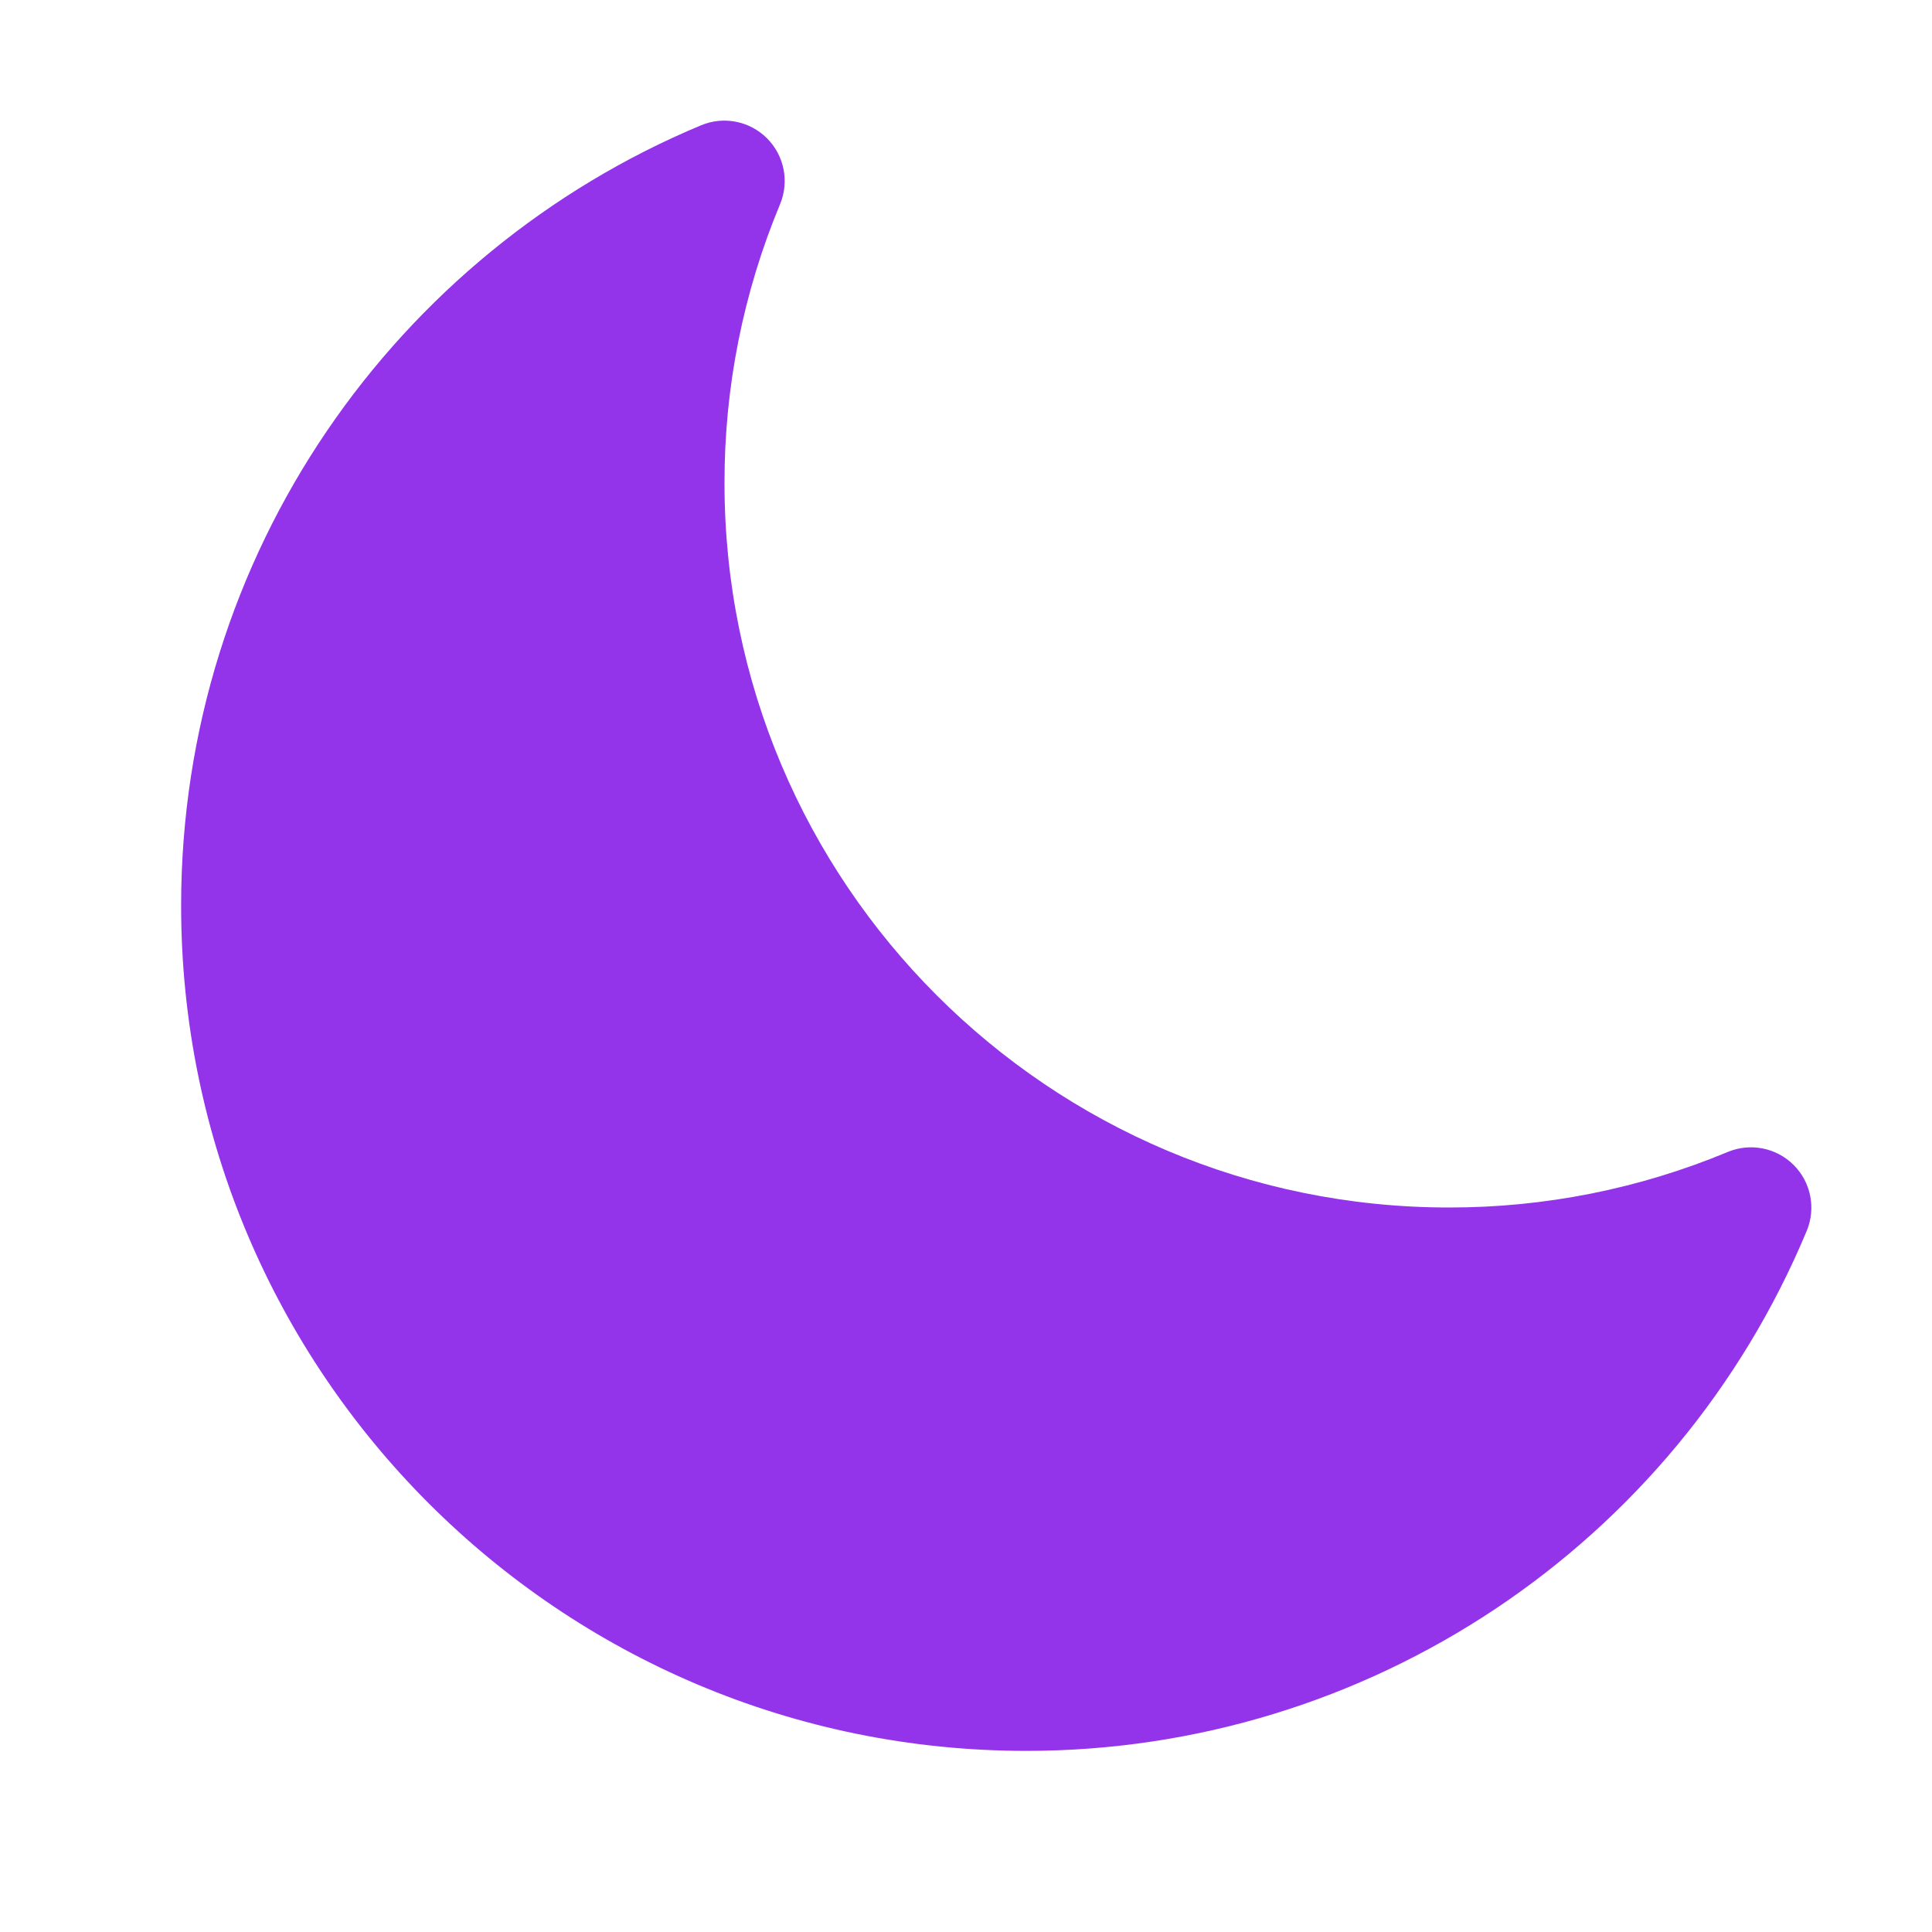
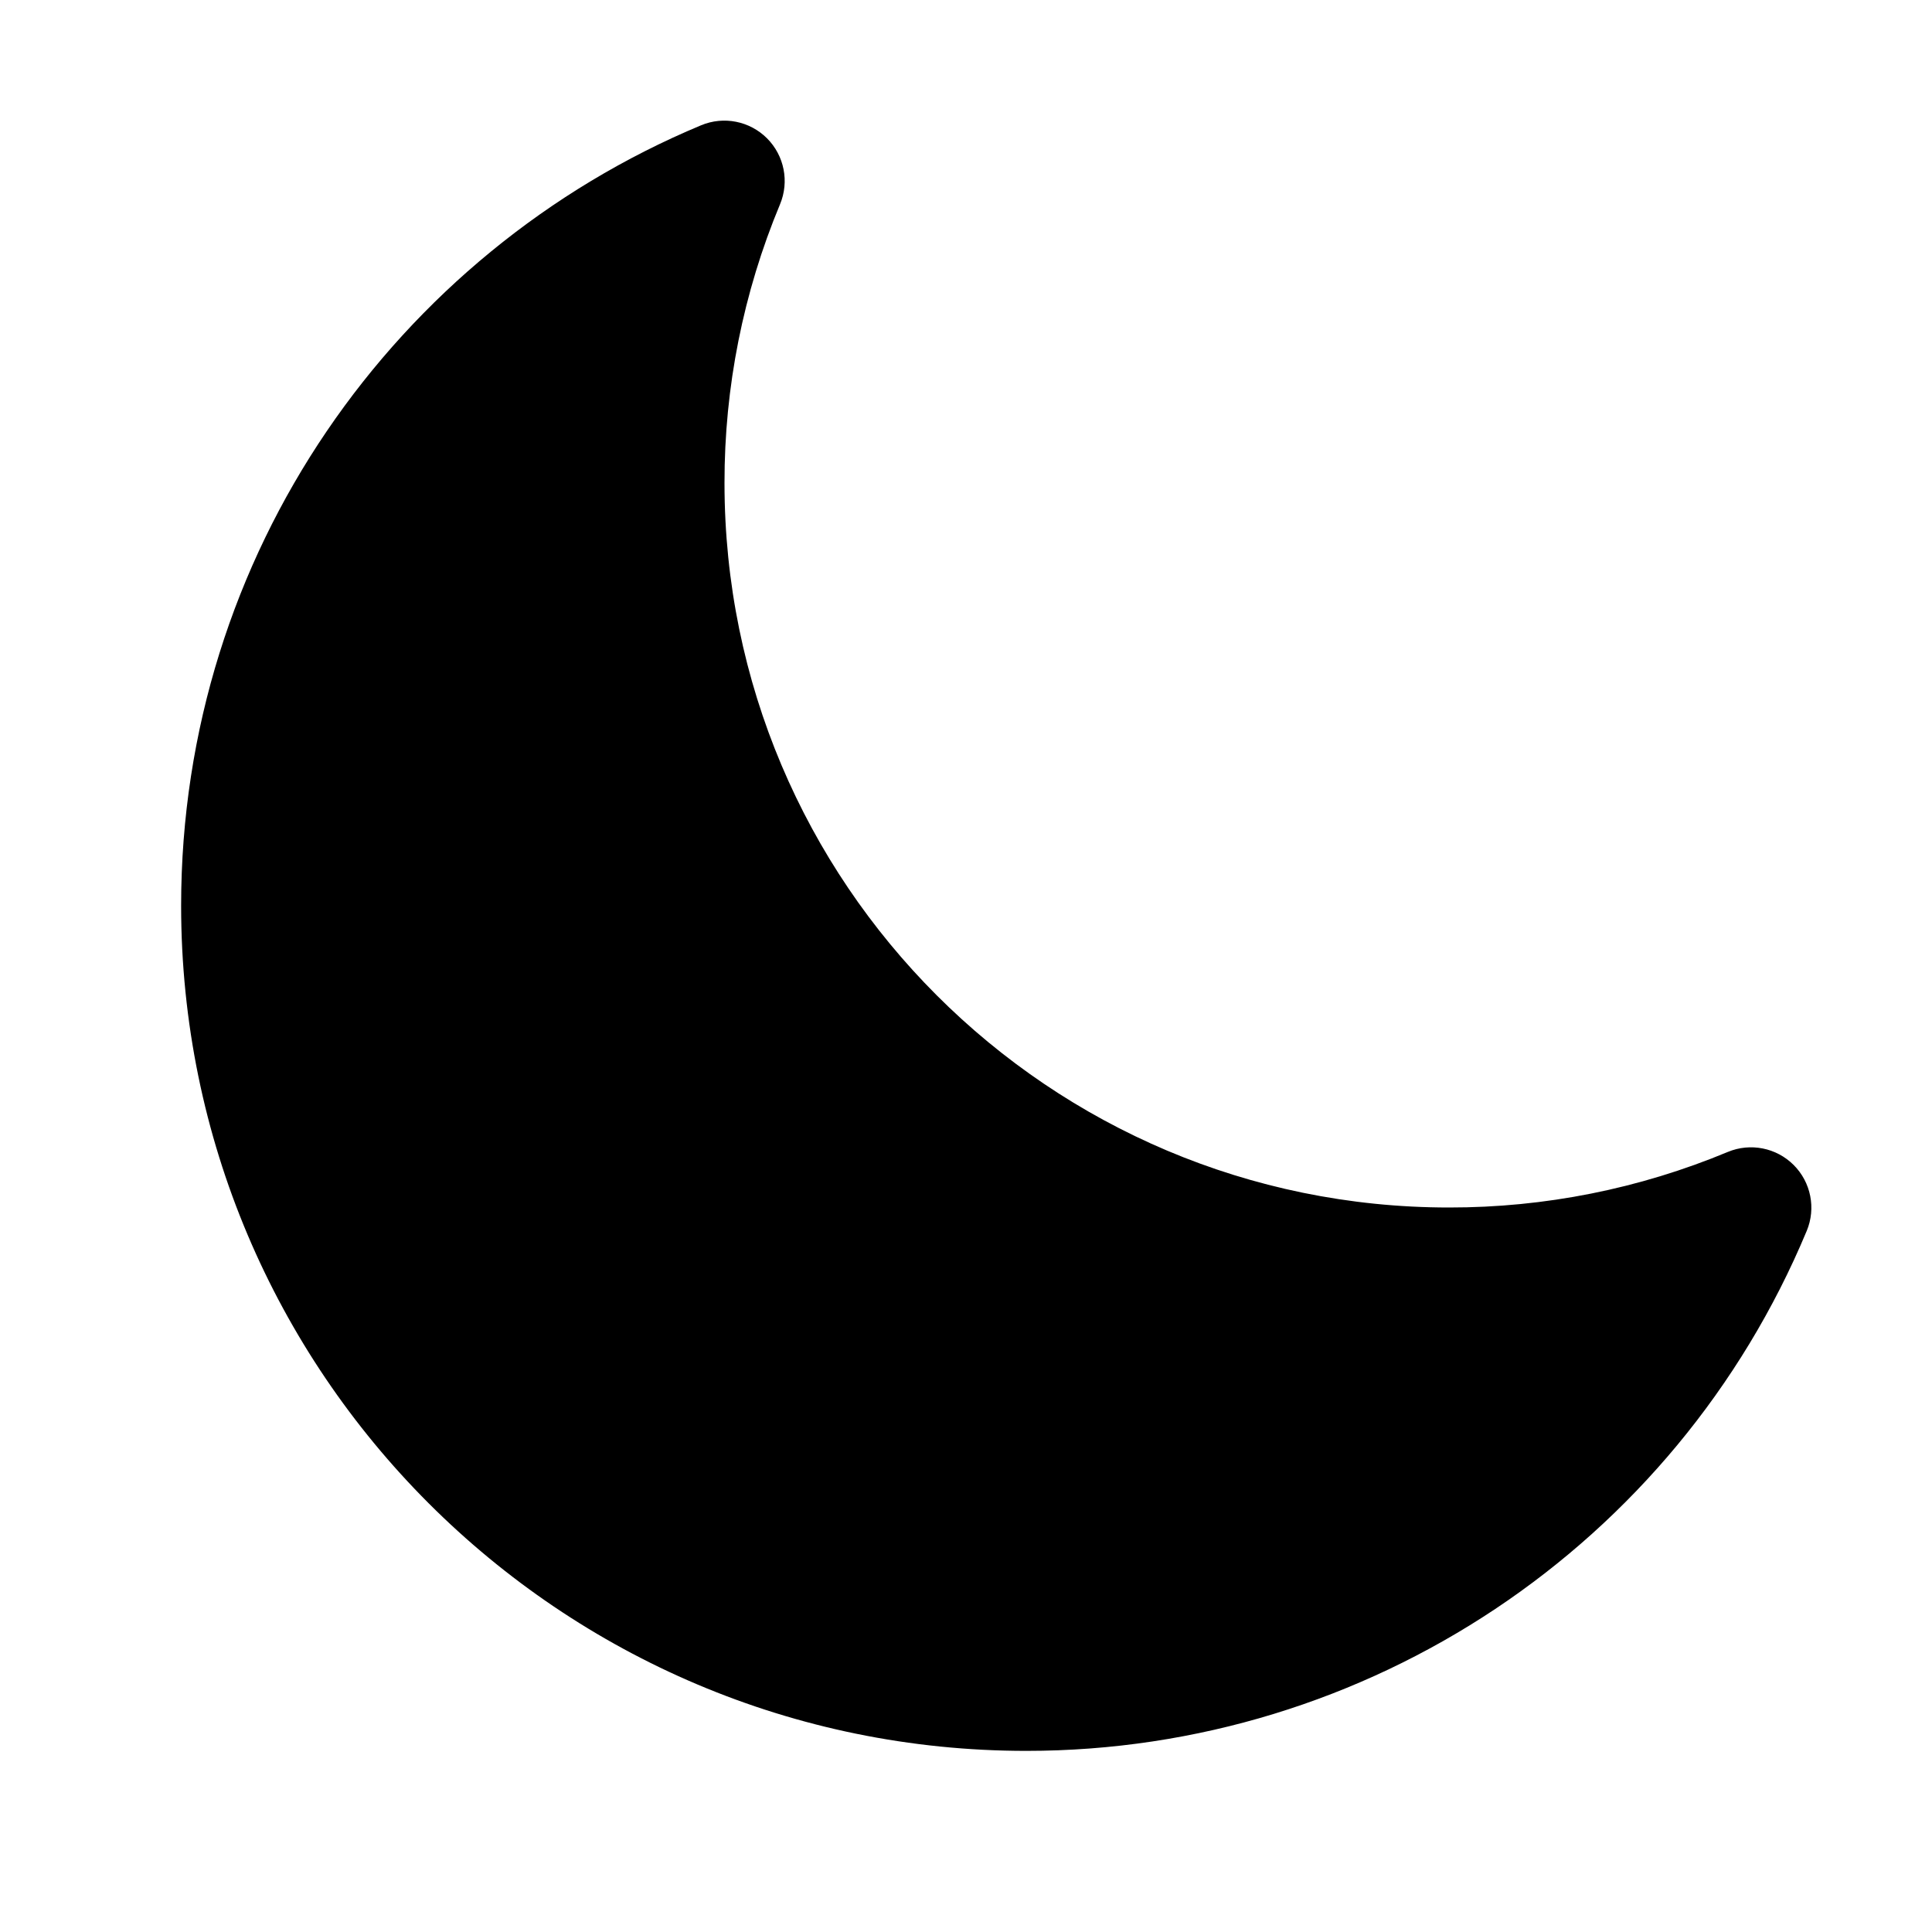
- <svg xmlns="http://www.w3.org/2000/svg" viewBox="0 0 24 24" fill="#9333ea" className="w-6 h-6">
+ <svg xmlns="http://www.w3.org/2000/svg" className="h-6 w-6" viewBox="0 0 24 24" fill="#000">
  <path fillRule="evenodd" d="M9.528 1.718a.75.75 0 01.162.819A8.97 8.97 0 009 6a9 9 0 009 9 8.97 8.97 0 003.463-.69.75.75 0 01.981.98 10.503 10.503 0 01-9.694 6.46c-5.799 0-10.5-4.701-10.5-10.5 0-4.368 2.667-8.112 6.46-9.694a.75.75 0 01.818.162z" clipRule="evenodd" />
</svg>
